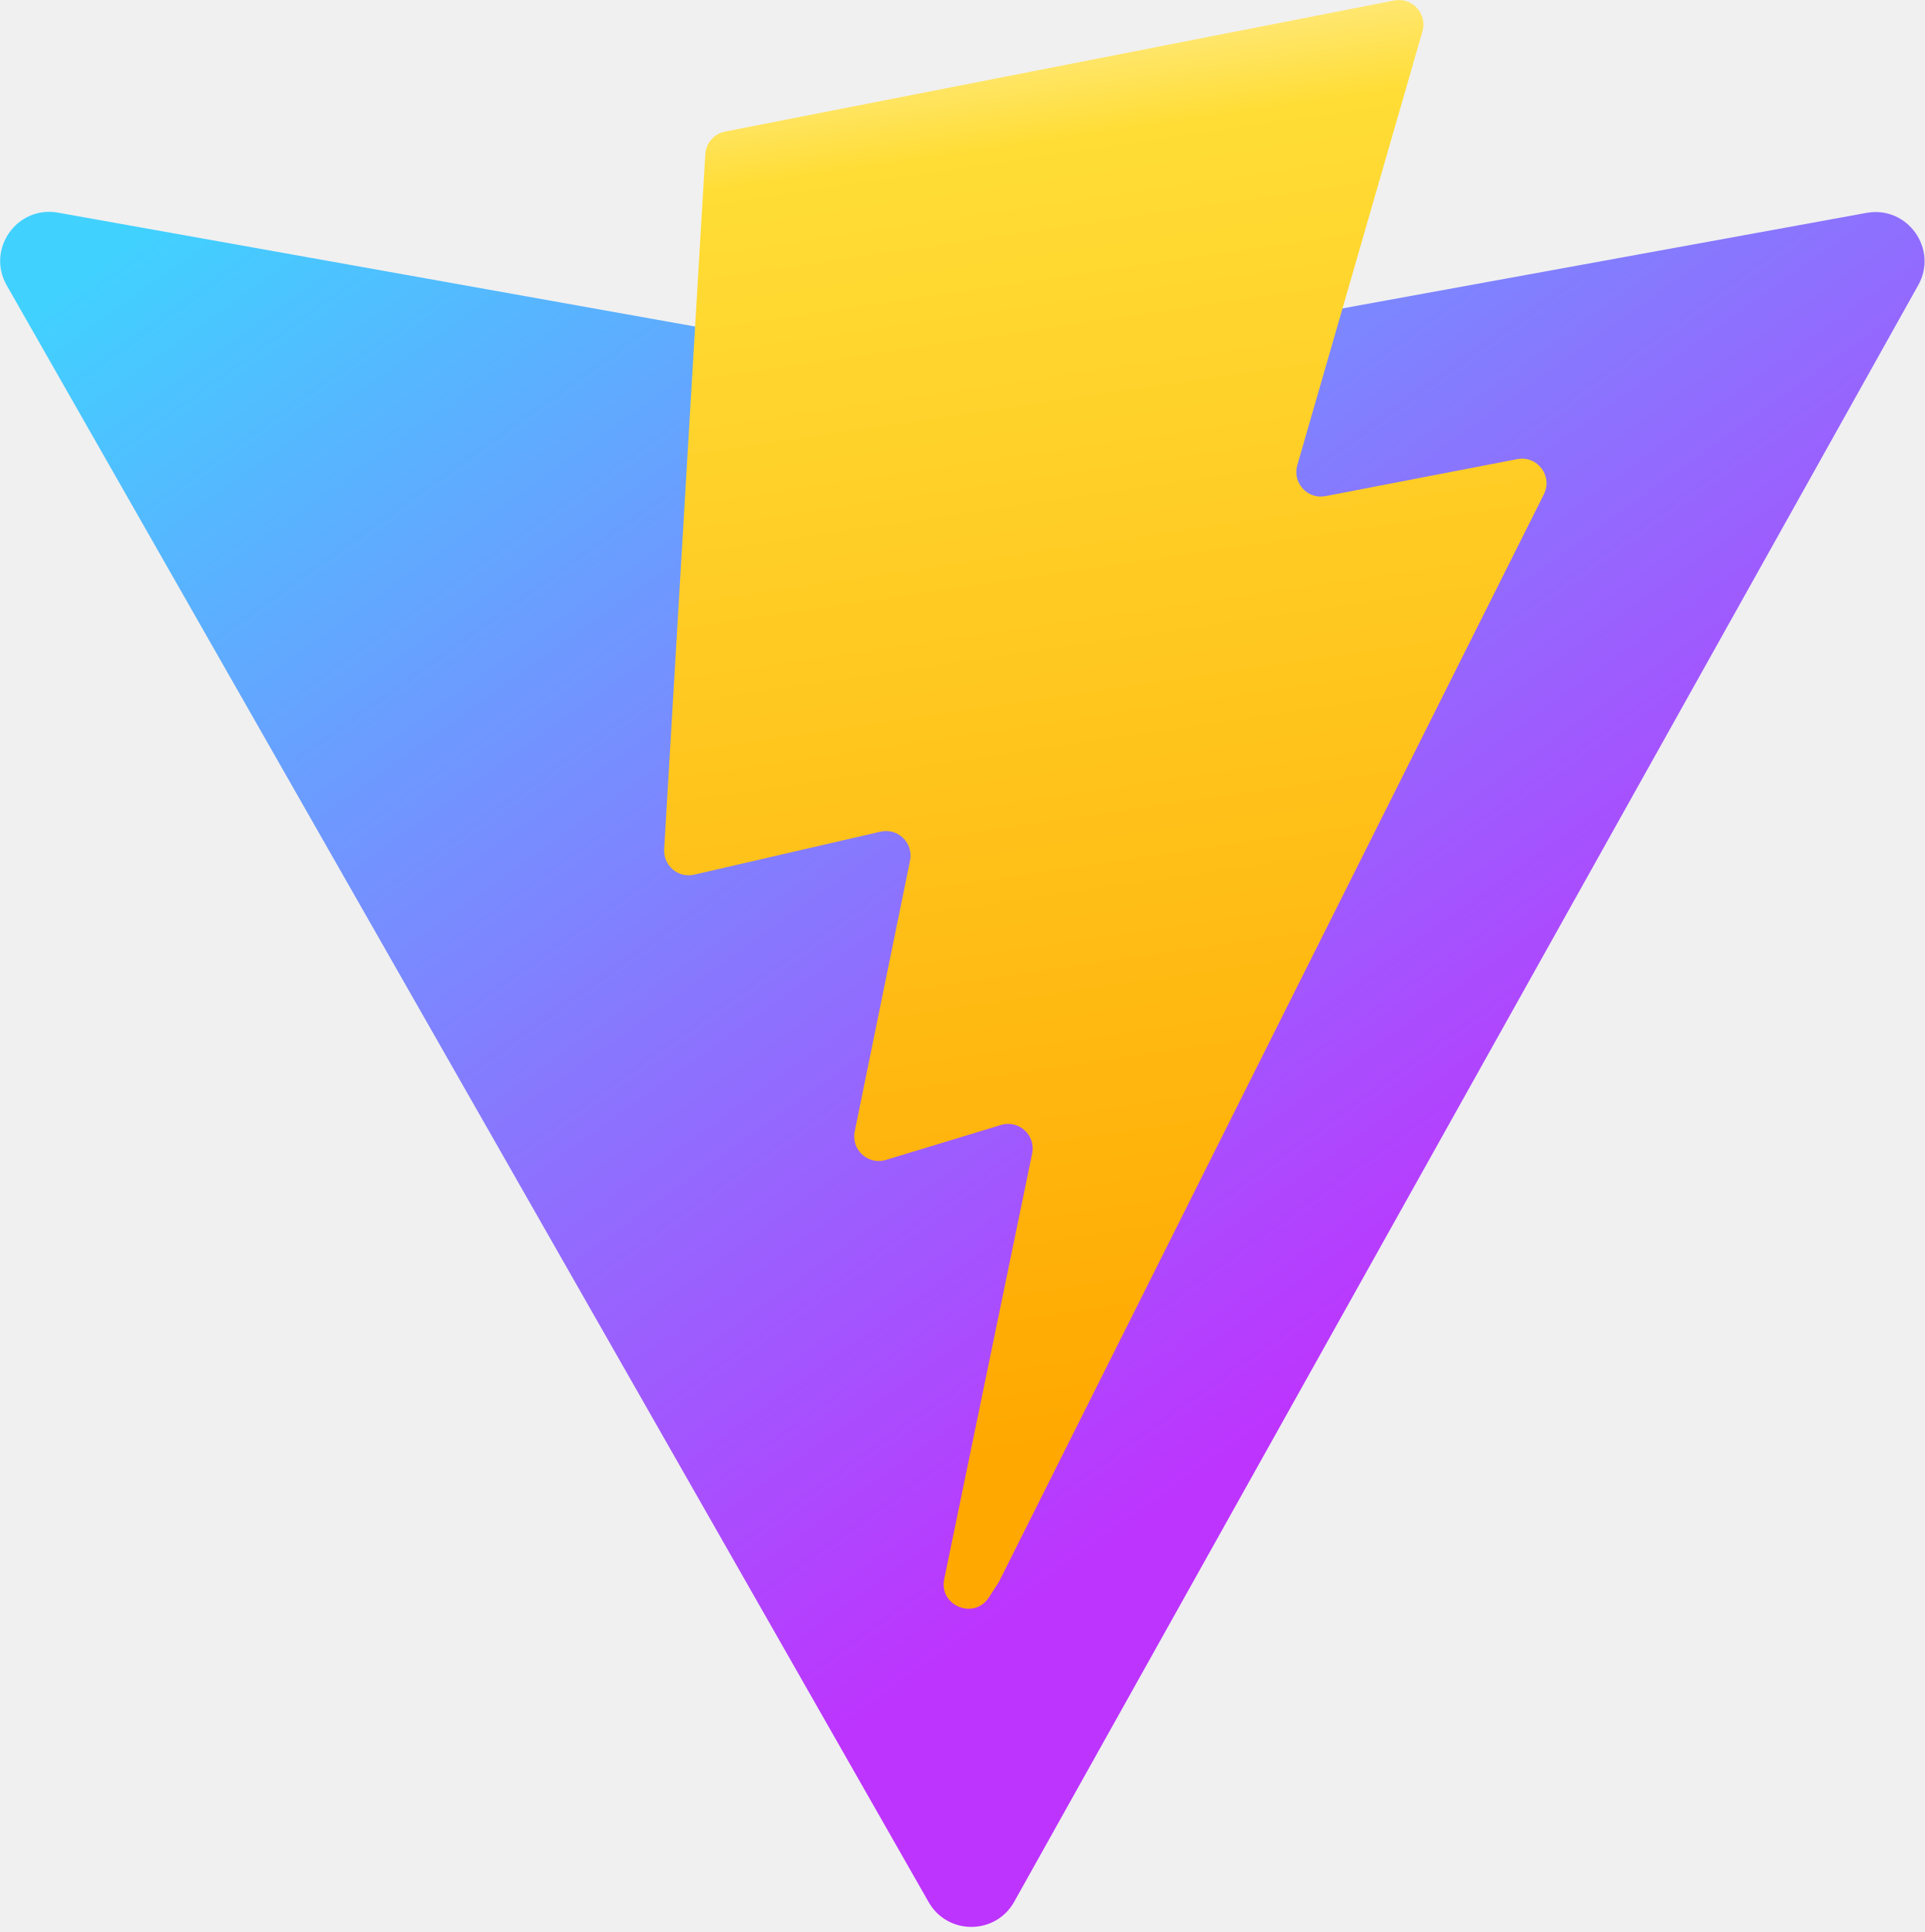
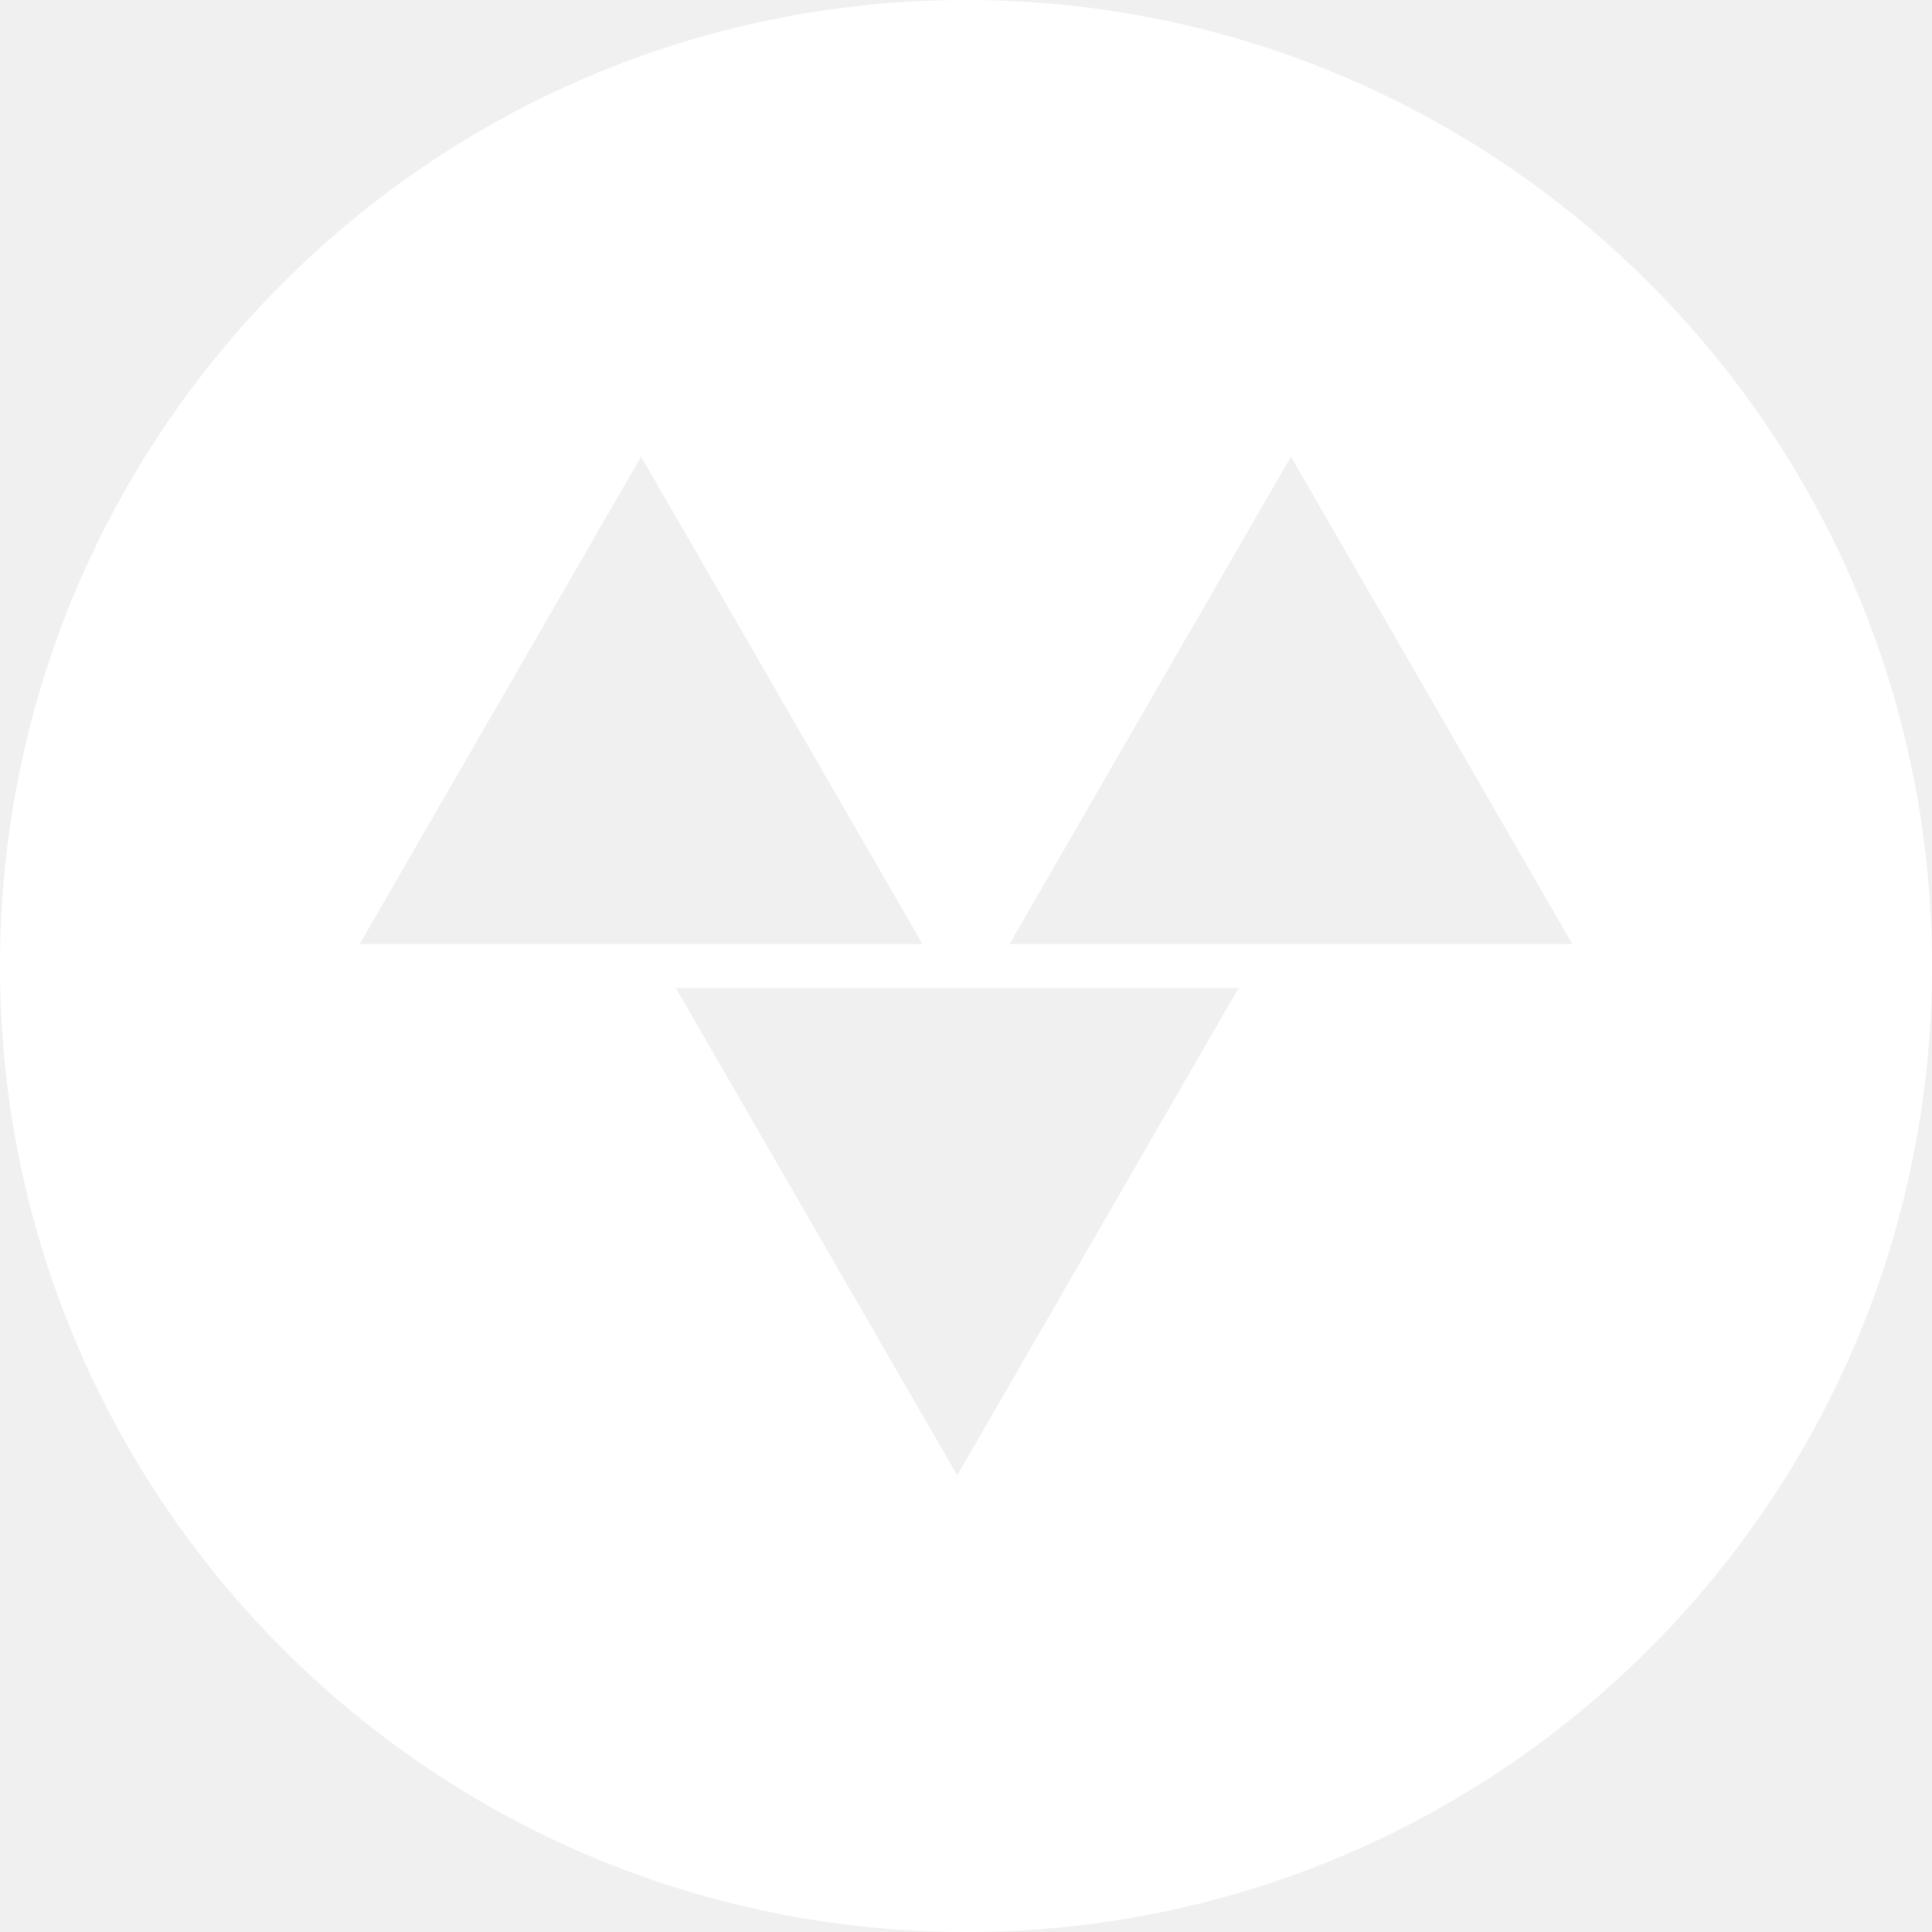
- <svg xmlns="http://www.w3.org/2000/svg" aria-hidden="true" role="img" class="iconify iconify--logos" width="31.88" height="32" preserveAspectRatio="xMidYMid meet" viewBox="0 0 256 257">
-   <defs>
-     <linearGradient id="IconifyId1813088fe1fbc01fb466" x1="-.828%" x2="57.636%" y1="7.652%" y2="78.411%">
-       <stop offset="0%" stop-color="#41D1FF" />
-       <stop offset="100%" stop-color="#BD34FE" />
-     </linearGradient>
-     <linearGradient id="IconifyId1813088fe1fbc01fb467" x1="43.376%" x2="50.316%" y1="2.242%" y2="89.03%">
-       <stop offset="0%" stop-color="#FFEA83" />
-       <stop offset="8.333%" stop-color="#FFDD35" />
-       <stop offset="100%" stop-color="#FFA800" />
-     </linearGradient>
-   </defs>
-   <path fill="url(#IconifyId1813088fe1fbc01fb466)" d="M255.153 37.938L134.897 252.976c-2.483 4.44-8.862 4.466-11.382.048L.875 37.958c-2.746-4.814 1.371-10.646 6.827-9.67l120.385 21.517a6.537 6.537 0 0 0 2.322-.004l117.867-21.483c5.438-.991 9.574 4.796 6.877 9.62Z" />
-   <path fill="url(#IconifyId1813088fe1fbc01fb467)" d="M185.432.063L96.44 17.501a3.268 3.268 0 0 0-2.634 3.014l-5.474 92.456a3.268 3.268 0 0 0 3.997 3.378l24.777-5.718c2.318-.535 4.413 1.507 3.936 3.838l-7.361 36.047c-.495 2.426 1.782 4.5 4.151 3.78l15.304-4.649c2.372-.72 4.652 1.36 4.15 3.788l-11.698 56.621c-.732 3.542 3.979 5.473 5.943 2.437l1.313-2.028l72.516-144.72c1.215-2.423-.88-5.186-3.54-4.672l-25.505 4.922c-2.396.462-4.435-1.77-3.759-4.114l16.646-57.705c.677-2.35-1.37-4.583-3.769-4.113Z" />
+ <svg xmlns="http://www.w3.org/2000/svg" width="110" height="110" viewBox="0 0 110 110" fill="none">
+   <path fill-rule="evenodd" clip-rule="evenodd" d="M55 110C85.376 110 110 85.376 110 55C110 24.624 85.376 0 55 0C24.624 0 0 24.624 0 55C0 85.376 24.624 110 55 110ZM70.522 56.25L54.5 84L38.478 56.25H70.522ZM36.5 26L52.522 53.75H20.479L36.5 26ZM89.522 53.75L73.5 26L57.478 53.75H89.522Z" fill="white" />
</svg>
